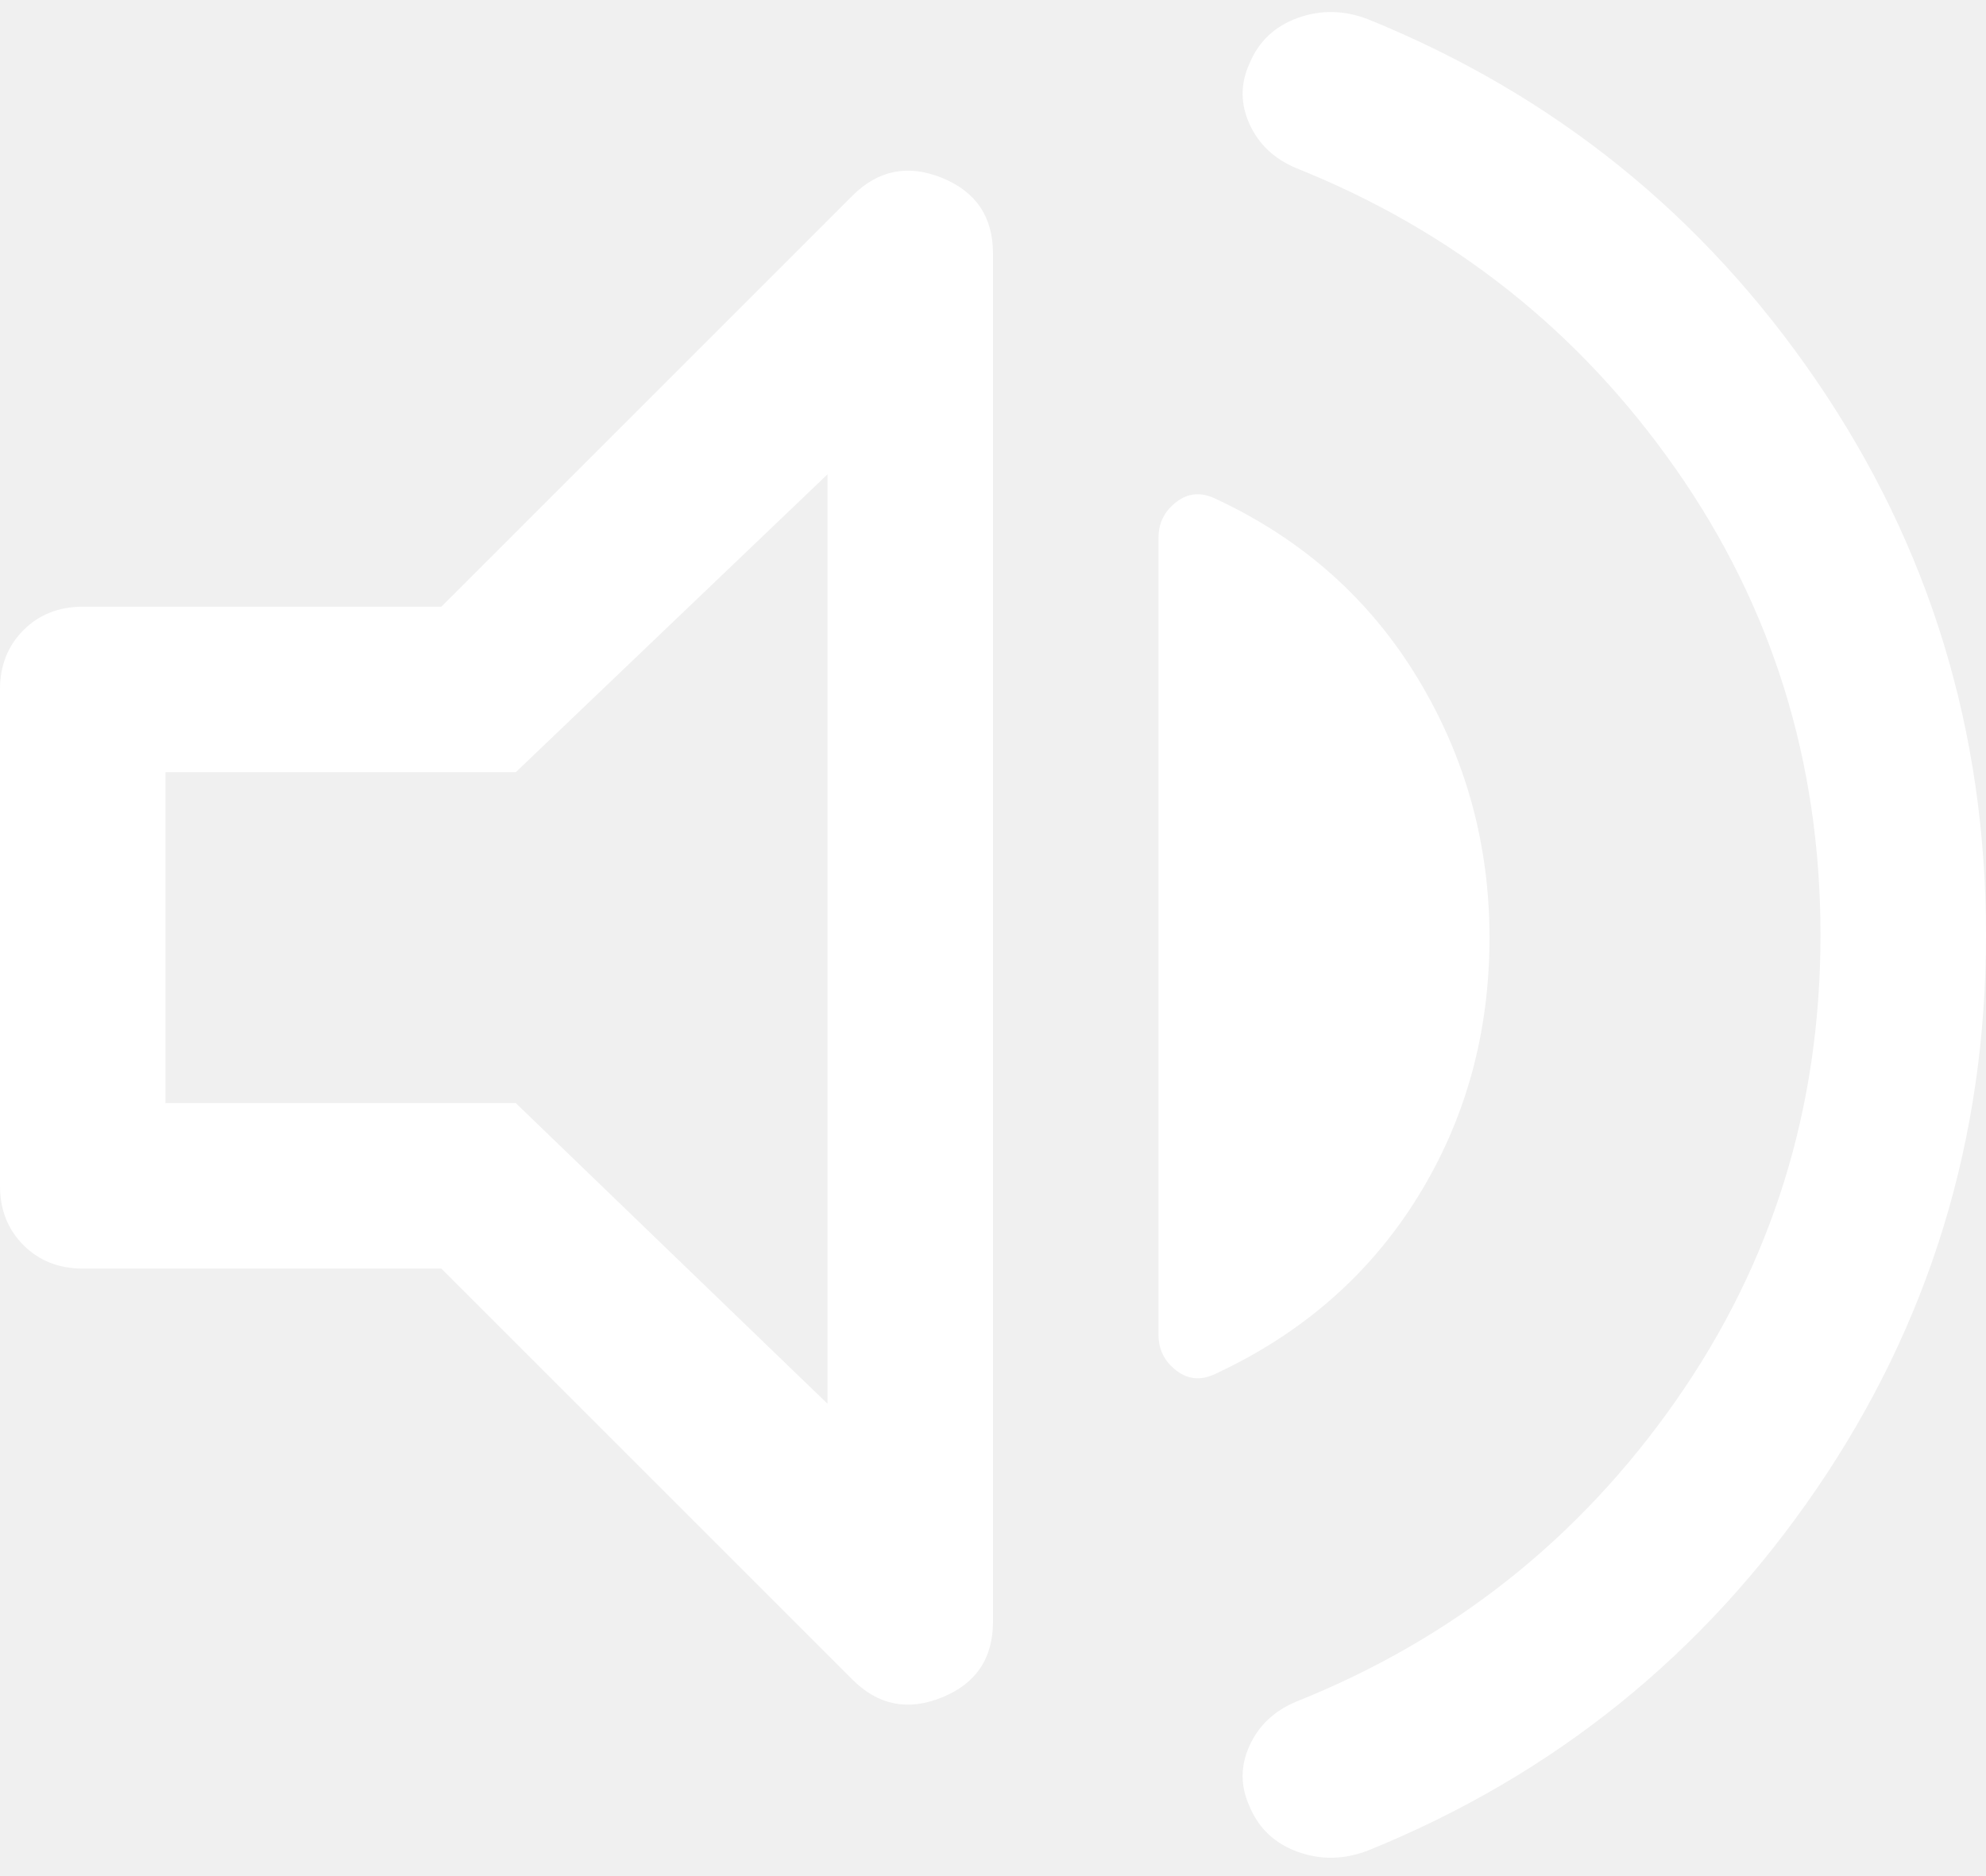
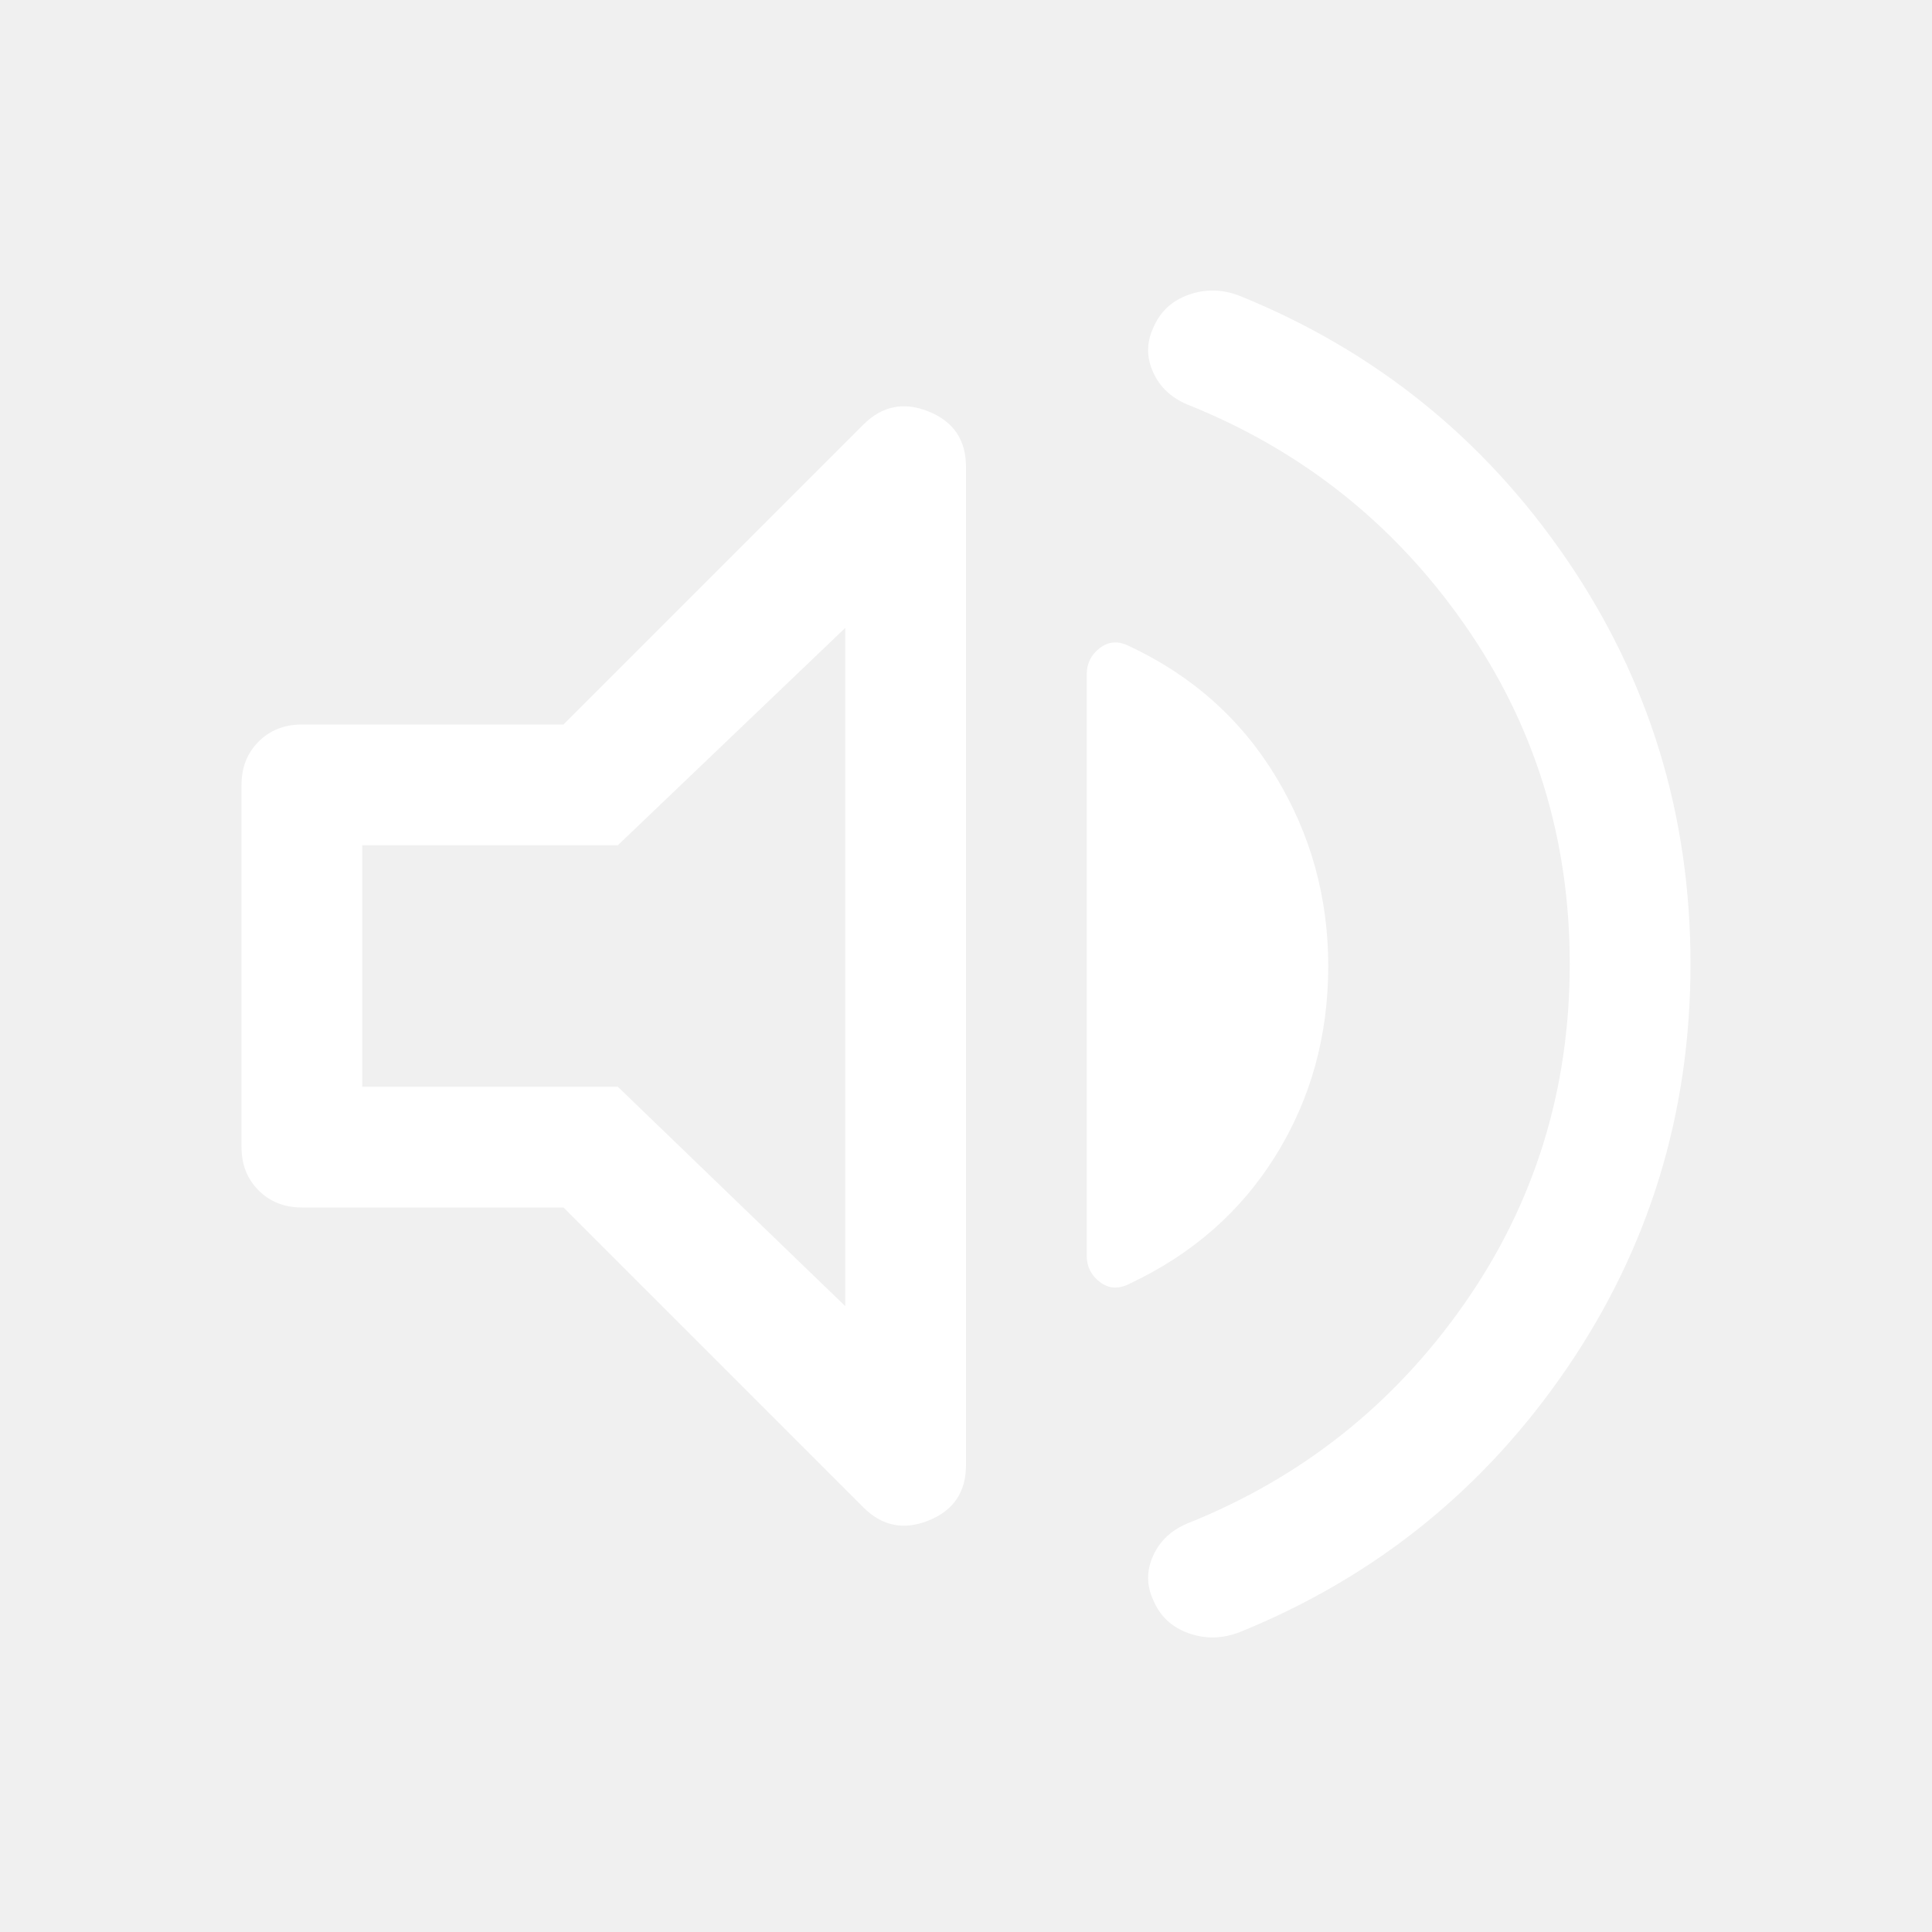
- <svg xmlns="http://www.w3.org/2000/svg" width="36" height="34" viewBox="0 0 36 34" fill="none">
-   <path d="M33 16.95C33 13.817 32.125 11 30.375 8.5C28.625 6 26.333 4.183 23.5 3.05C23.1 2.883 22.817 2.617 22.65 2.25C22.483 1.883 22.483 1.517 22.65 1.15C22.817 0.75 23.108 0.475 23.525 0.325C23.942 0.175 24.367 0.183 24.8 0.35C28.167 1.717 30.875 3.9 32.925 6.9C34.975 9.9 36 13.25 36 16.95C36 20.65 34.975 24 32.925 27C30.875 30 28.167 32.183 24.8 33.55C24.367 33.717 23.942 33.725 23.525 33.575C23.108 33.425 22.817 33.15 22.65 32.75C22.483 32.383 22.483 32.017 22.65 31.65C22.817 31.283 23.1 31.017 23.5 30.85C26.333 29.717 28.625 27.9 30.375 25.4C32.125 22.9 33 20.083 33 16.95ZM8 23H1.5C1.067 23 0.708 22.858 0.425 22.575C0.142 22.292 0 21.933 0 21.5V12.5C0 12.067 0.142 11.708 0.425 11.425C0.708 11.142 1.067 11 1.5 11H8L15.45 3.55C15.917 3.083 16.458 2.975 17.075 3.225C17.692 3.475 18 3.933 18 4.6V29.4C18 30.067 17.692 30.525 17.075 30.775C16.458 31.025 15.917 30.917 15.45 30.45L8 23ZM27 17C27 18.733 26.567 20.3 25.7 21.7C24.833 23.1 23.617 24.167 22.05 24.9C21.783 25.033 21.542 25.017 21.325 24.85C21.108 24.683 21 24.467 21 24.2V9.75C21 9.483 21.108 9.267 21.325 9.1C21.542 8.933 21.783 8.917 22.05 9.05C23.617 9.783 24.833 10.867 25.7 12.3C26.567 13.733 27 15.3 27 17ZM15 8.6L9.35 14H3V20H9.35L15 25.45V8.6Z" fill="white" />
+ <svg xmlns="http://www.w3.org/2000/svg" width="48" height="48" viewBox="0 0 48 48" fill="none">
+   <mask id="mask0_67_115" style="mask-type:alpha" maskUnits="userSpaceOnUse" x="0" y="0" width="48" height="48">
+     <rect width="48" height="48" fill="#D9D9D9" />
+   </mask>
+   <g mask="url(#mask0_67_115)">
+     <path d="M39 23.95C39 20.817 38.125 18 36.375 15.5C34.625 13 32.333 11.183 29.5 10.05C29.1 9.883 28.817 9.617 28.65 9.25C28.483 8.883 28.483 8.517 28.65 8.15C28.817 7.75 29.108 7.475 29.525 7.325C29.942 7.175 30.367 7.183 30.8 7.35C34.167 8.717 36.875 10.9 38.925 13.9C40.975 16.9 42 20.25 42 23.95C42 27.65 40.975 31 38.925 34C36.875 37 34.167 39.183 30.8 40.55C30.367 40.717 29.942 40.725 29.525 40.575C29.108 40.425 28.817 40.15 28.65 39.75C28.483 39.383 28.483 39.017 28.65 38.65C28.817 38.283 29.1 38.017 29.5 37.85C32.333 36.717 34.625 34.9 36.375 32.4C38.125 29.9 39 27.083 39 23.95ZM14 30H7.5C7.067 30 6.708 29.858 6.425 29.575C6.142 29.292 6 28.933 6 28.5V19.5C6 19.067 6.142 18.708 6.425 18.425C6.708 18.142 7.067 18 7.5 18H14L21.45 10.55C21.917 10.083 22.458 9.975 23.075 10.225C23.692 10.475 24 10.933 24 11.6V36.4C24 37.067 23.692 37.525 23.075 37.775C22.458 38.025 21.917 37.917 21.45 37.45L14 30ZM33 24C33 25.733 32.567 27.3 31.7 28.7C30.833 30.1 29.617 31.167 28.05 31.9C27.783 32.033 27.542 32.017 27.325 31.85C27.108 31.683 27 31.467 27 31.2V16.75C27 16.483 27.108 16.267 27.325 16.1C27.542 15.933 27.783 15.917 28.05 16.05C29.617 16.783 30.833 17.867 31.7 19.3C32.567 20.733 33 22.3 33 24ZM21 15.6L15.35 21H9V27H15.35L21 32.45V15.6Z" fill="white" />
+   </g>
</svg>
